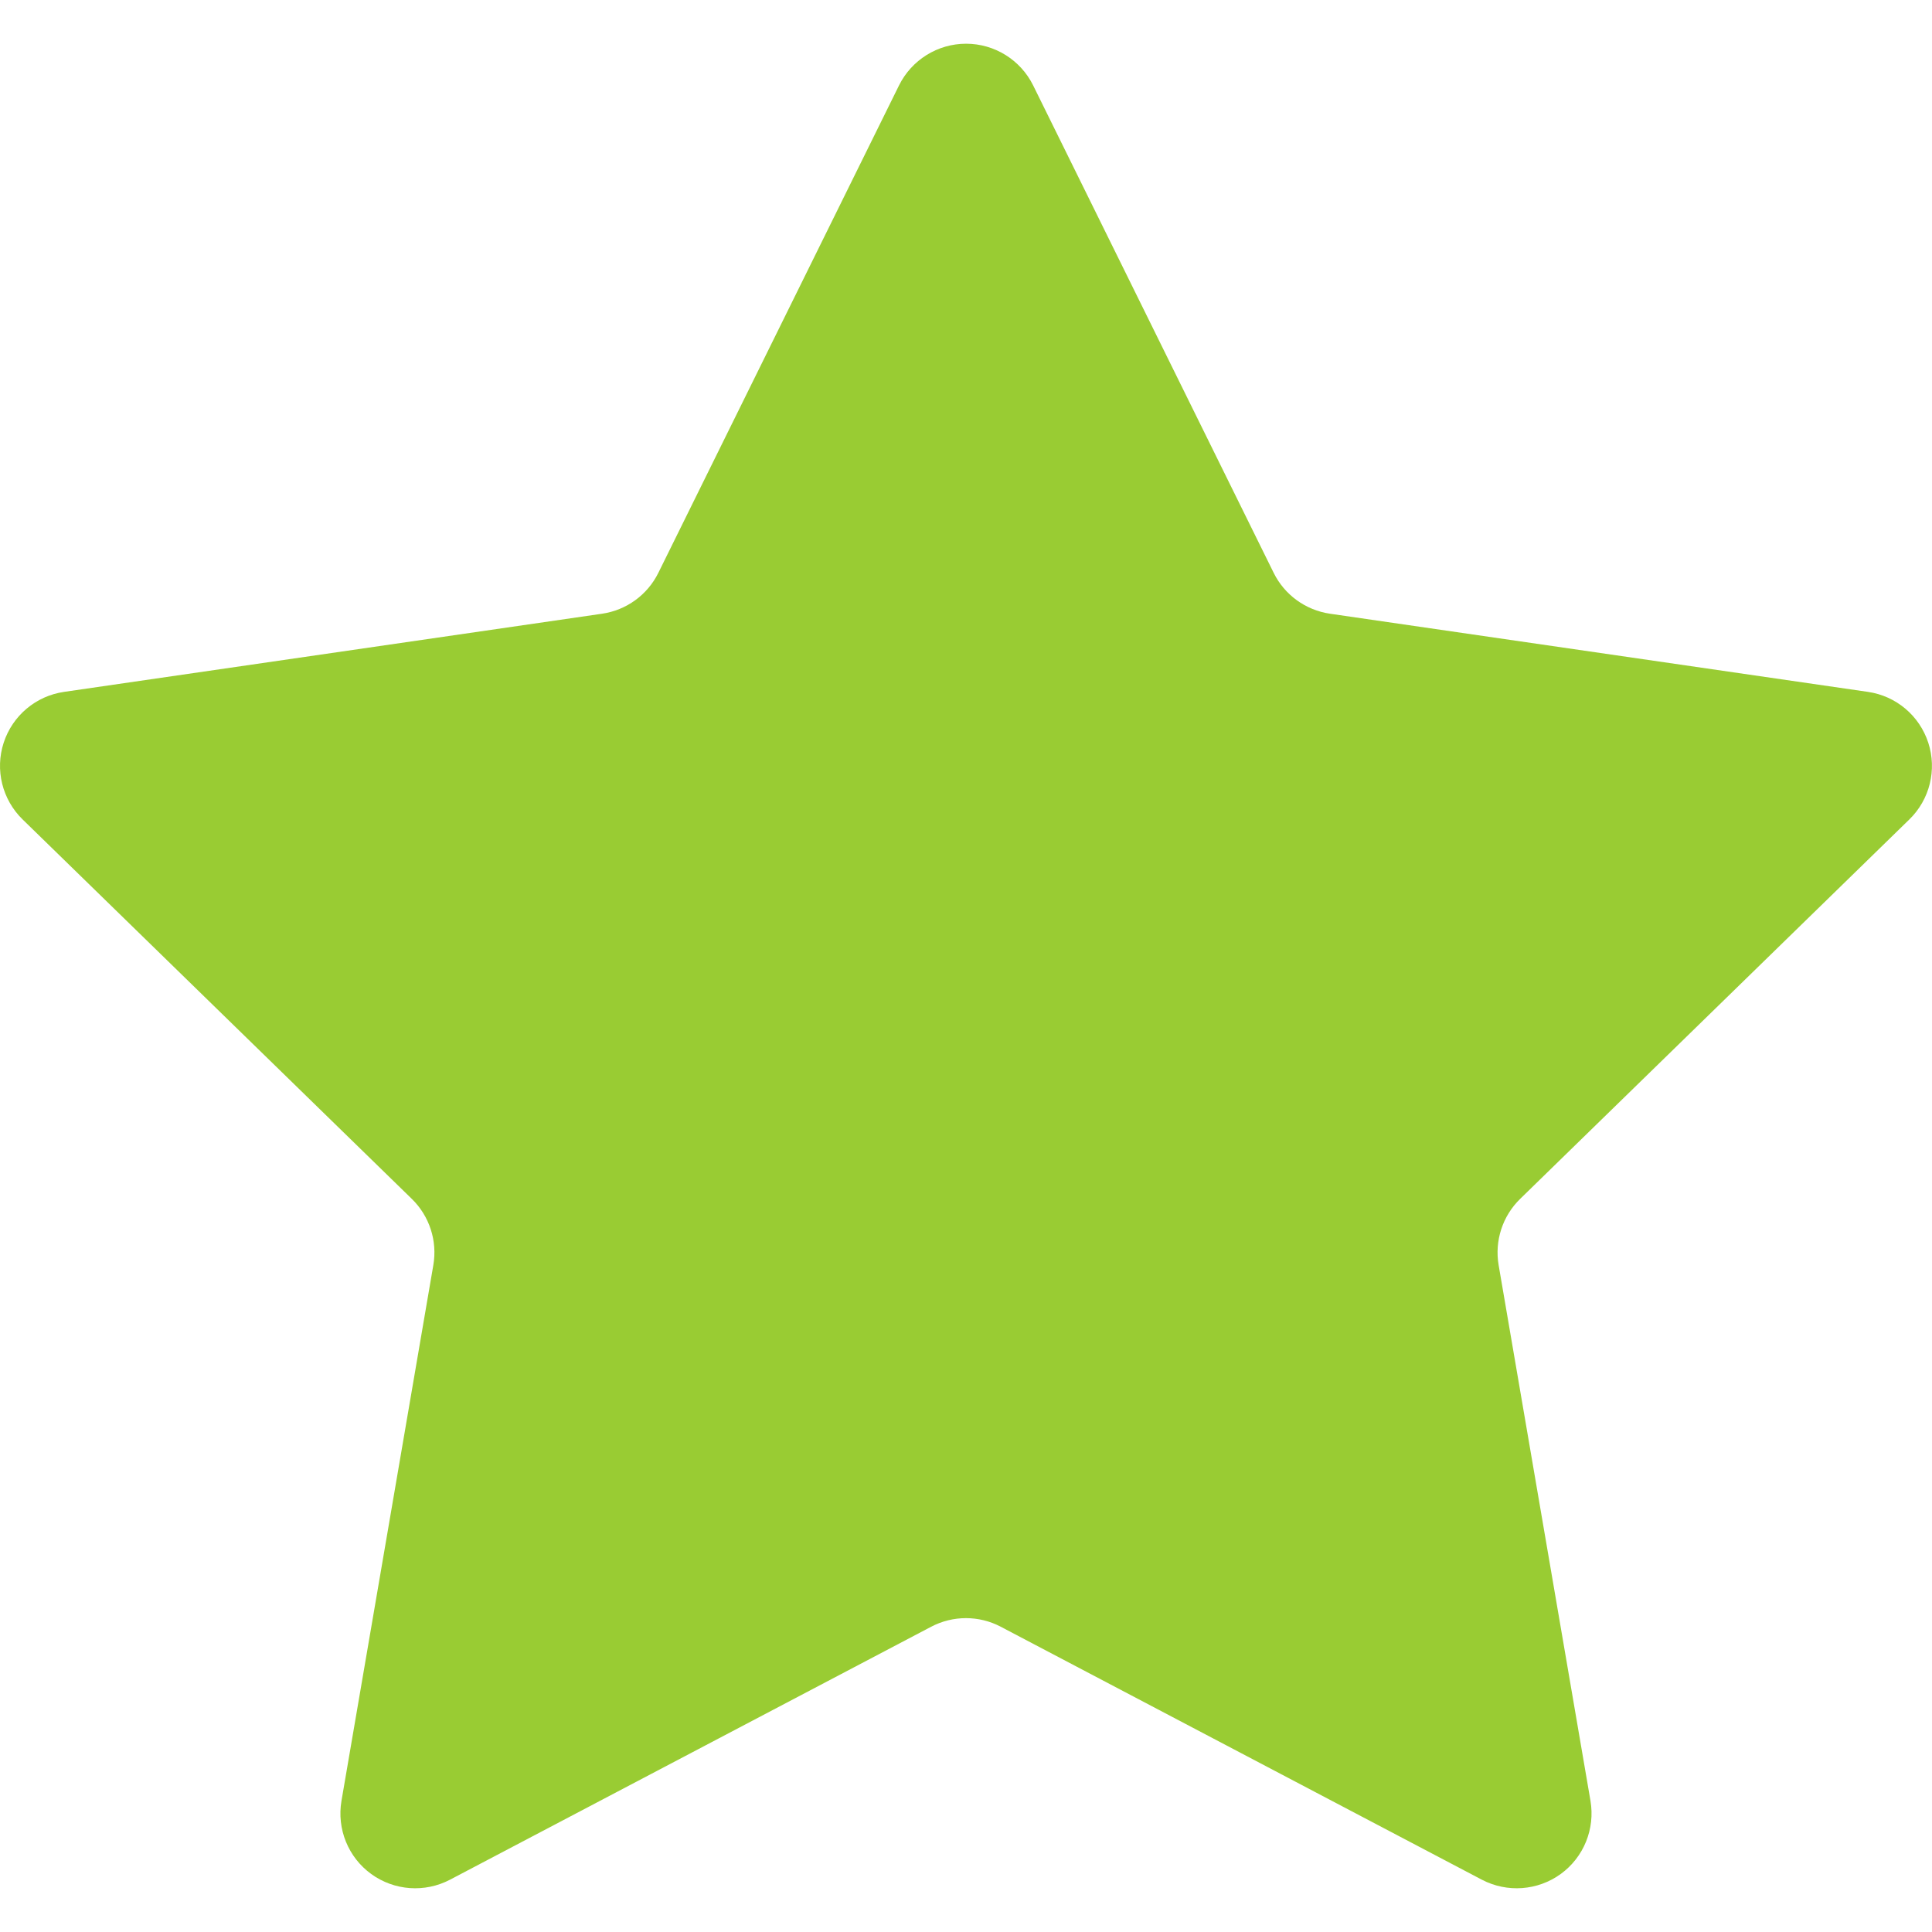
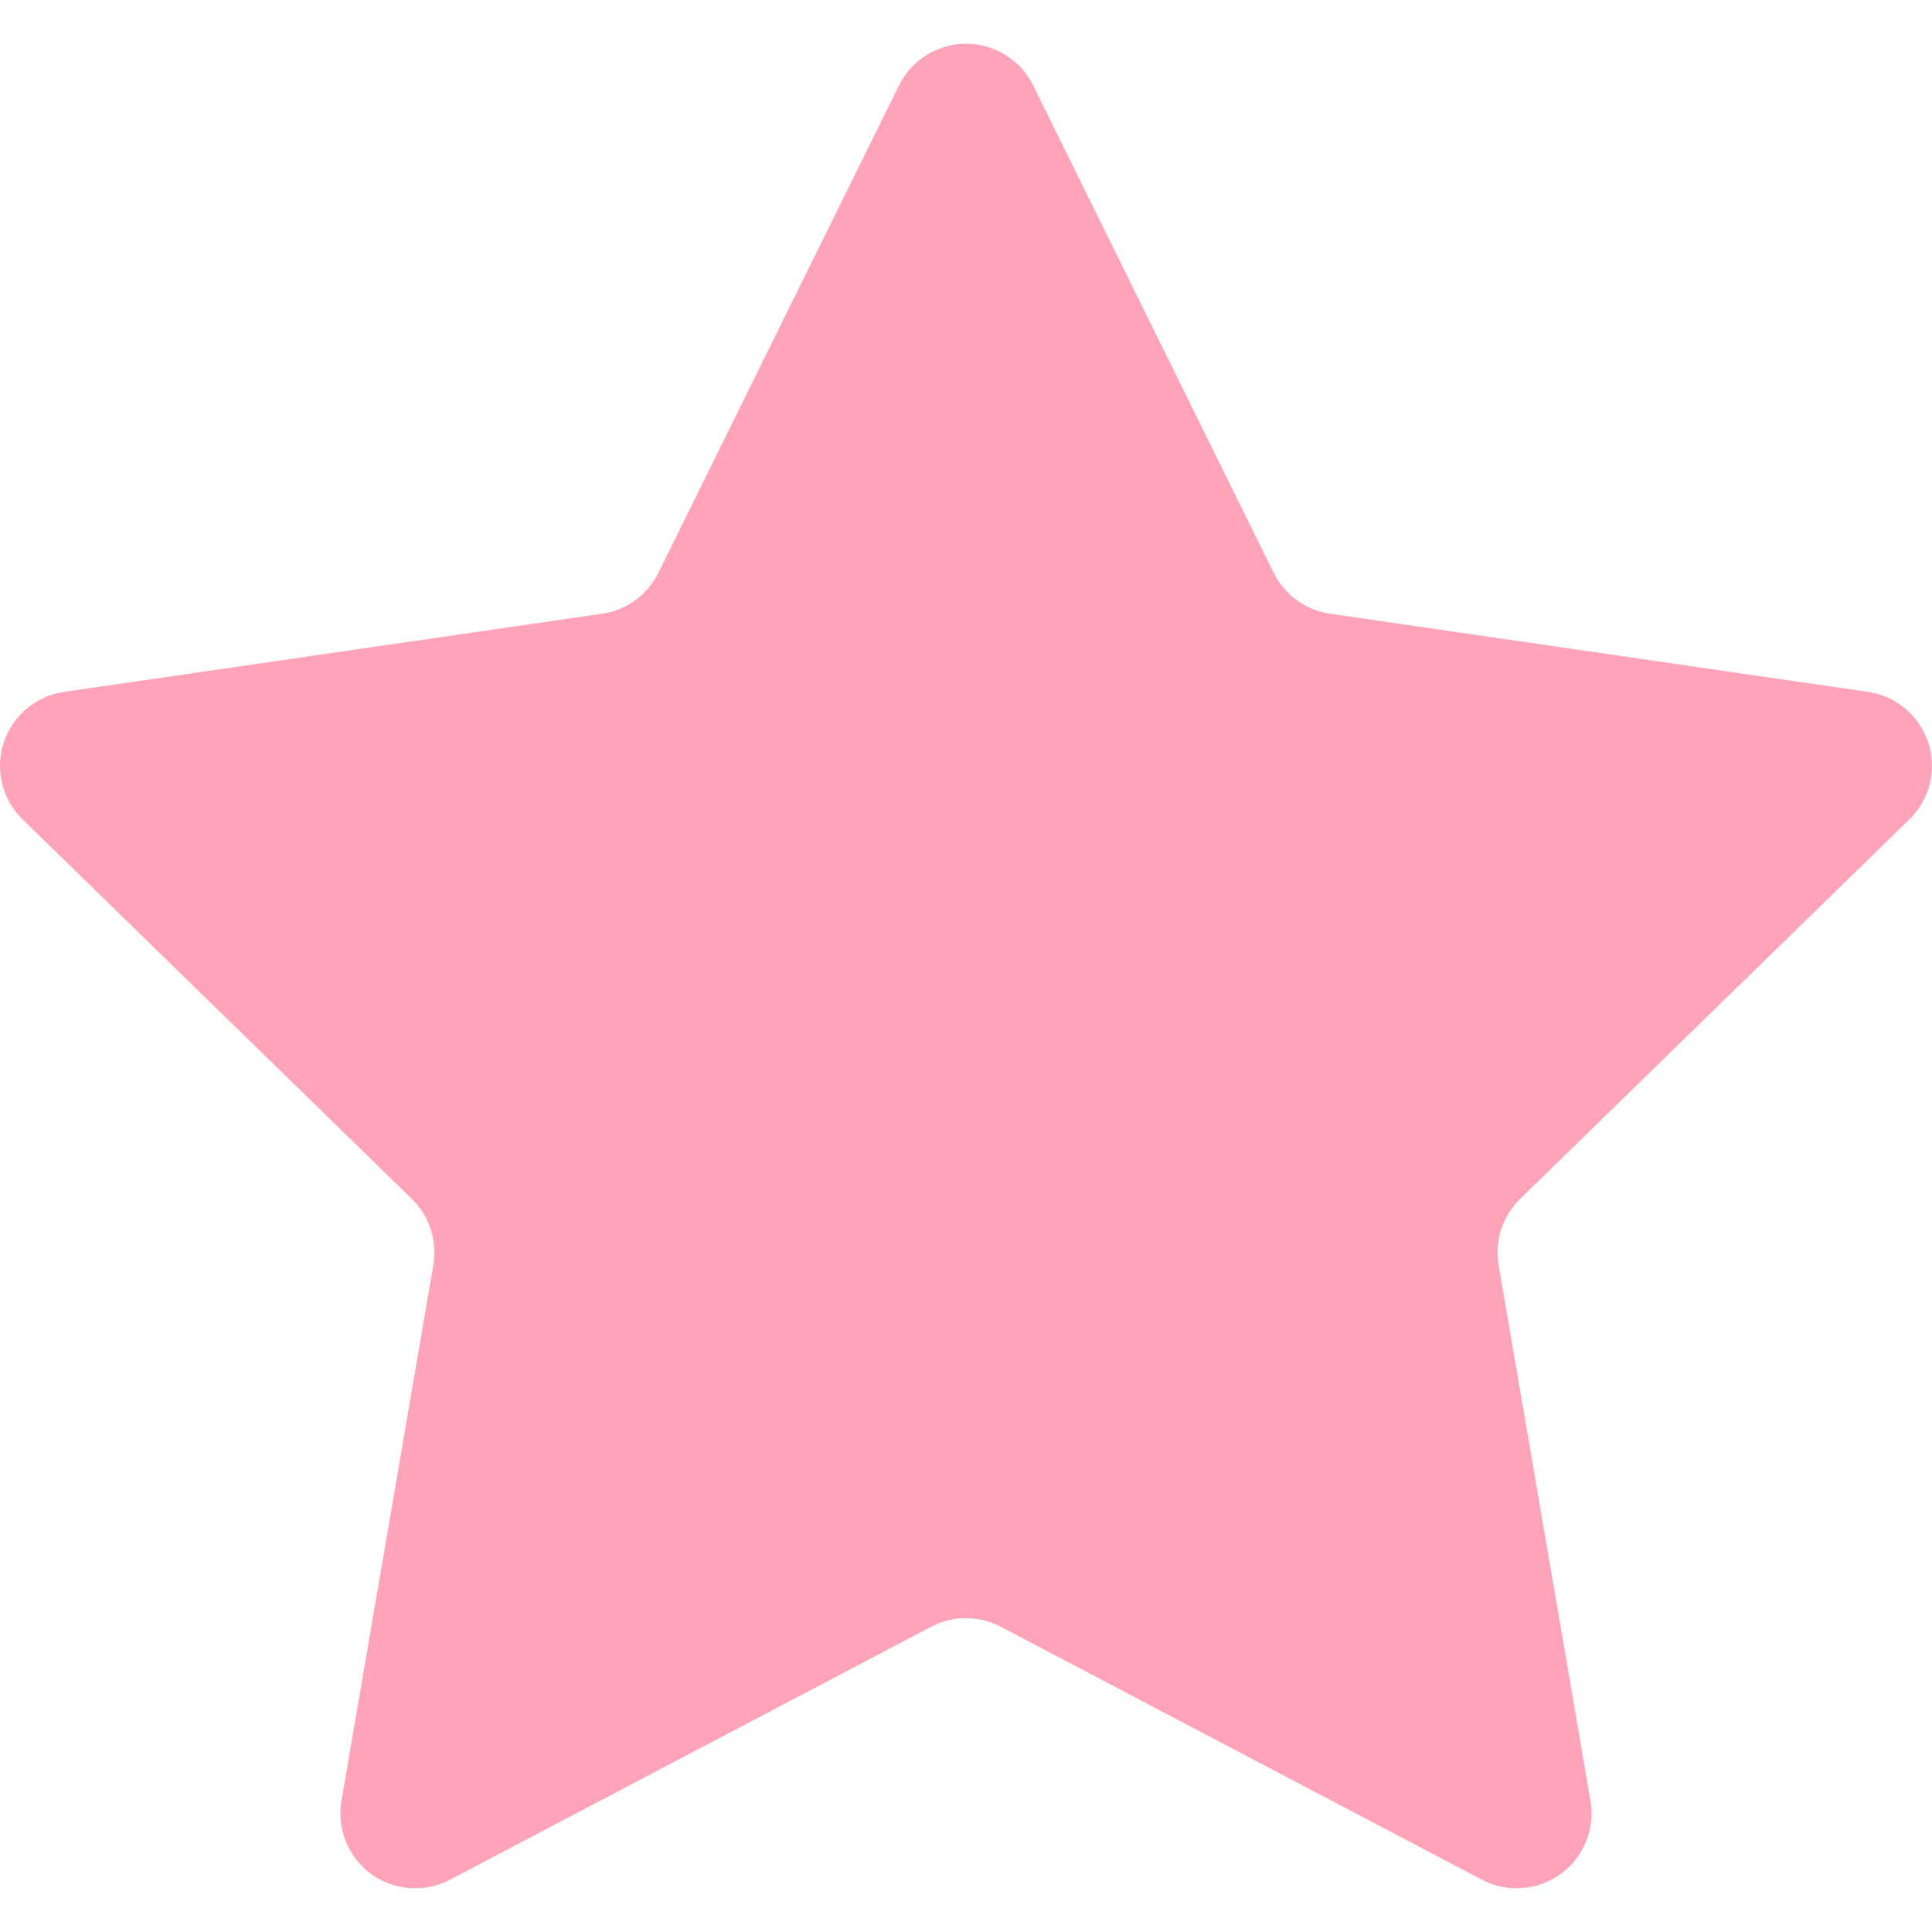
- <svg xmlns="http://www.w3.org/2000/svg" version="1.1" id="Capa_1" x="0px" y="0px" width="512px" height="512px" viewBox="0 0 46.354 46.354" style="enable-background:new 0 0 46.354 46.354;" xml:space="preserve">
-   <g>
-     <path d="M21.57,2.049c0.303-0.612,0.927-1,1.609-1c0.682,0,1.307,0.388,1.609,1l5.771,11.695c0.261,0.529,0.767,0.896,1.352,0.981   L44.817,16.6c0.677,0.098,1.237,0.572,1.448,1.221c0.211,0.649,0.035,1.363-0.454,1.839l-9.338,9.104   c-0.423,0.412-0.616,1.006-0.517,1.588l2.204,12.855c0.114,0.674-0.161,1.354-0.715,1.756c-0.553,0.4-1.284,0.453-1.89,0.137   l-11.544-6.07c-0.522-0.275-1.147-0.275-1.67,0l-11.544,6.069c-0.604,0.317-1.337,0.265-1.89-0.136   c-0.553-0.401-0.829-1.082-0.714-1.756l2.204-12.855c0.1-0.582-0.094-1.176-0.517-1.588L0.542,19.66   c-0.489-0.477-0.665-1.19-0.454-1.839c0.211-0.649,0.772-1.123,1.449-1.221l12.908-1.875c0.584-0.085,1.09-0.452,1.351-0.982   L21.57,2.049z" fill="#99cc33" />
-   </g>
-   <g>
- </g>
-   <g>
- </g>
-   <g>
- </g>
-   <g>
- </g>
-   <g>
- </g>
-   <g>
- </g>
-   <g>
- </g>
-   <g>
- </g>
-   <g>
- </g>
-   <g>
- </g>
-   <g>
- </g>
-   <g>
- </g>
-   <g>
- </g>
-   <g>
- </g>
-   <g>
- </g>
+ <svg xmlns="http://www.w3.org/2000/svg" version="1.1" id="Capa_1" x="0px" y="0px" width="512px" height="512px" viewBox="0 0 512 512" enable-background="new 0 0 512 512" xml:space="preserve">
+   <path fill="#ffa3b9" d="M238.25,22.632c3.347-6.76,10.239-11.045,17.772-11.045s14.437,4.285,17.772,11.045l63.743,129.177  c2.883,5.843,8.473,9.896,14.934,10.835l142.553,20.71c7.478,1.082,13.663,6.317,15.994,13.486  c2.33,7.168,0.386,15.055-5.016,20.313L402.859,317.711c-4.672,4.551-6.803,11.111-5.71,17.54l24.345,141.989  c1.259,7.444-1.779,14.955-7.898,19.396c-6.107,4.418-14.182,5.004-20.875,1.514l-127.509-67.046  c-5.766-3.038-12.669-3.038-18.446,0l-127.508,67.034c-6.672,3.502-14.768,2.928-20.876-1.502  c-6.108-4.429-9.157-11.951-7.887-19.396l24.344-141.989c1.104-6.429-1.039-12.989-5.71-17.54L5.986,217.153  c-5.401-5.269-7.345-13.145-5.015-20.313c2.331-7.169,8.527-12.404,16.005-13.486l142.575-20.71  c6.451-0.939,12.04-4.993,14.922-10.847L238.25,22.632z" />
</svg>
